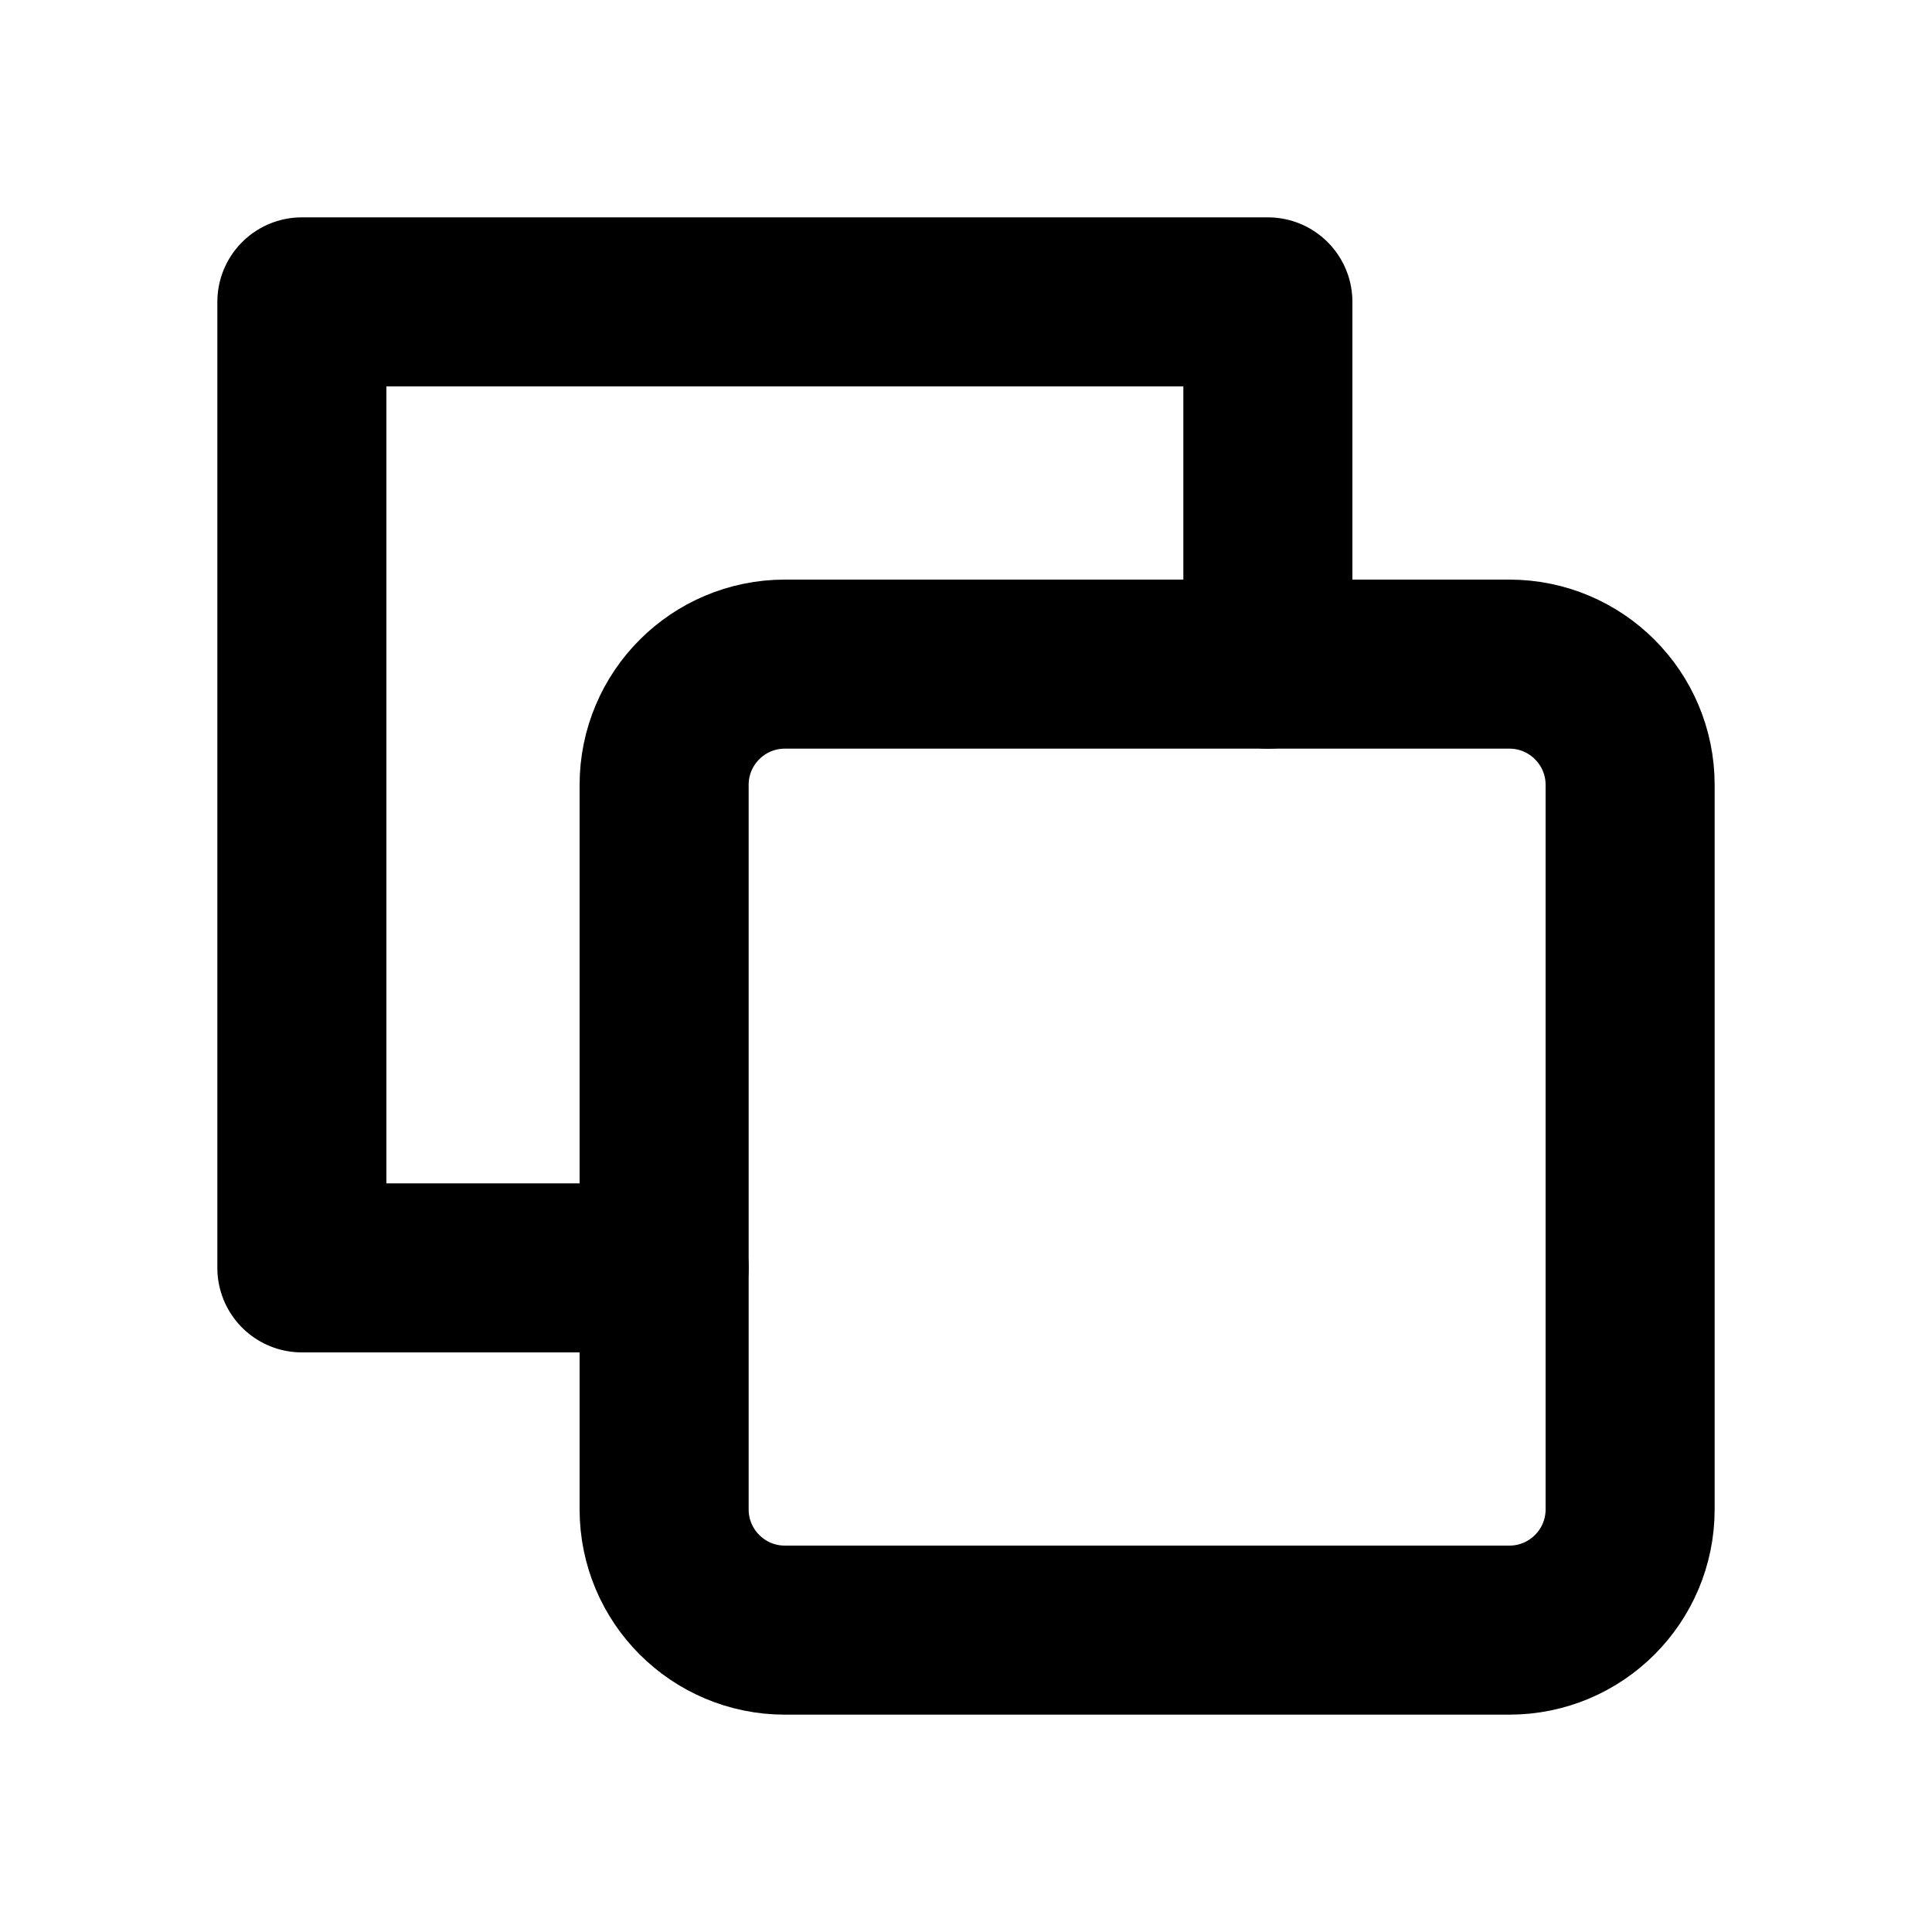
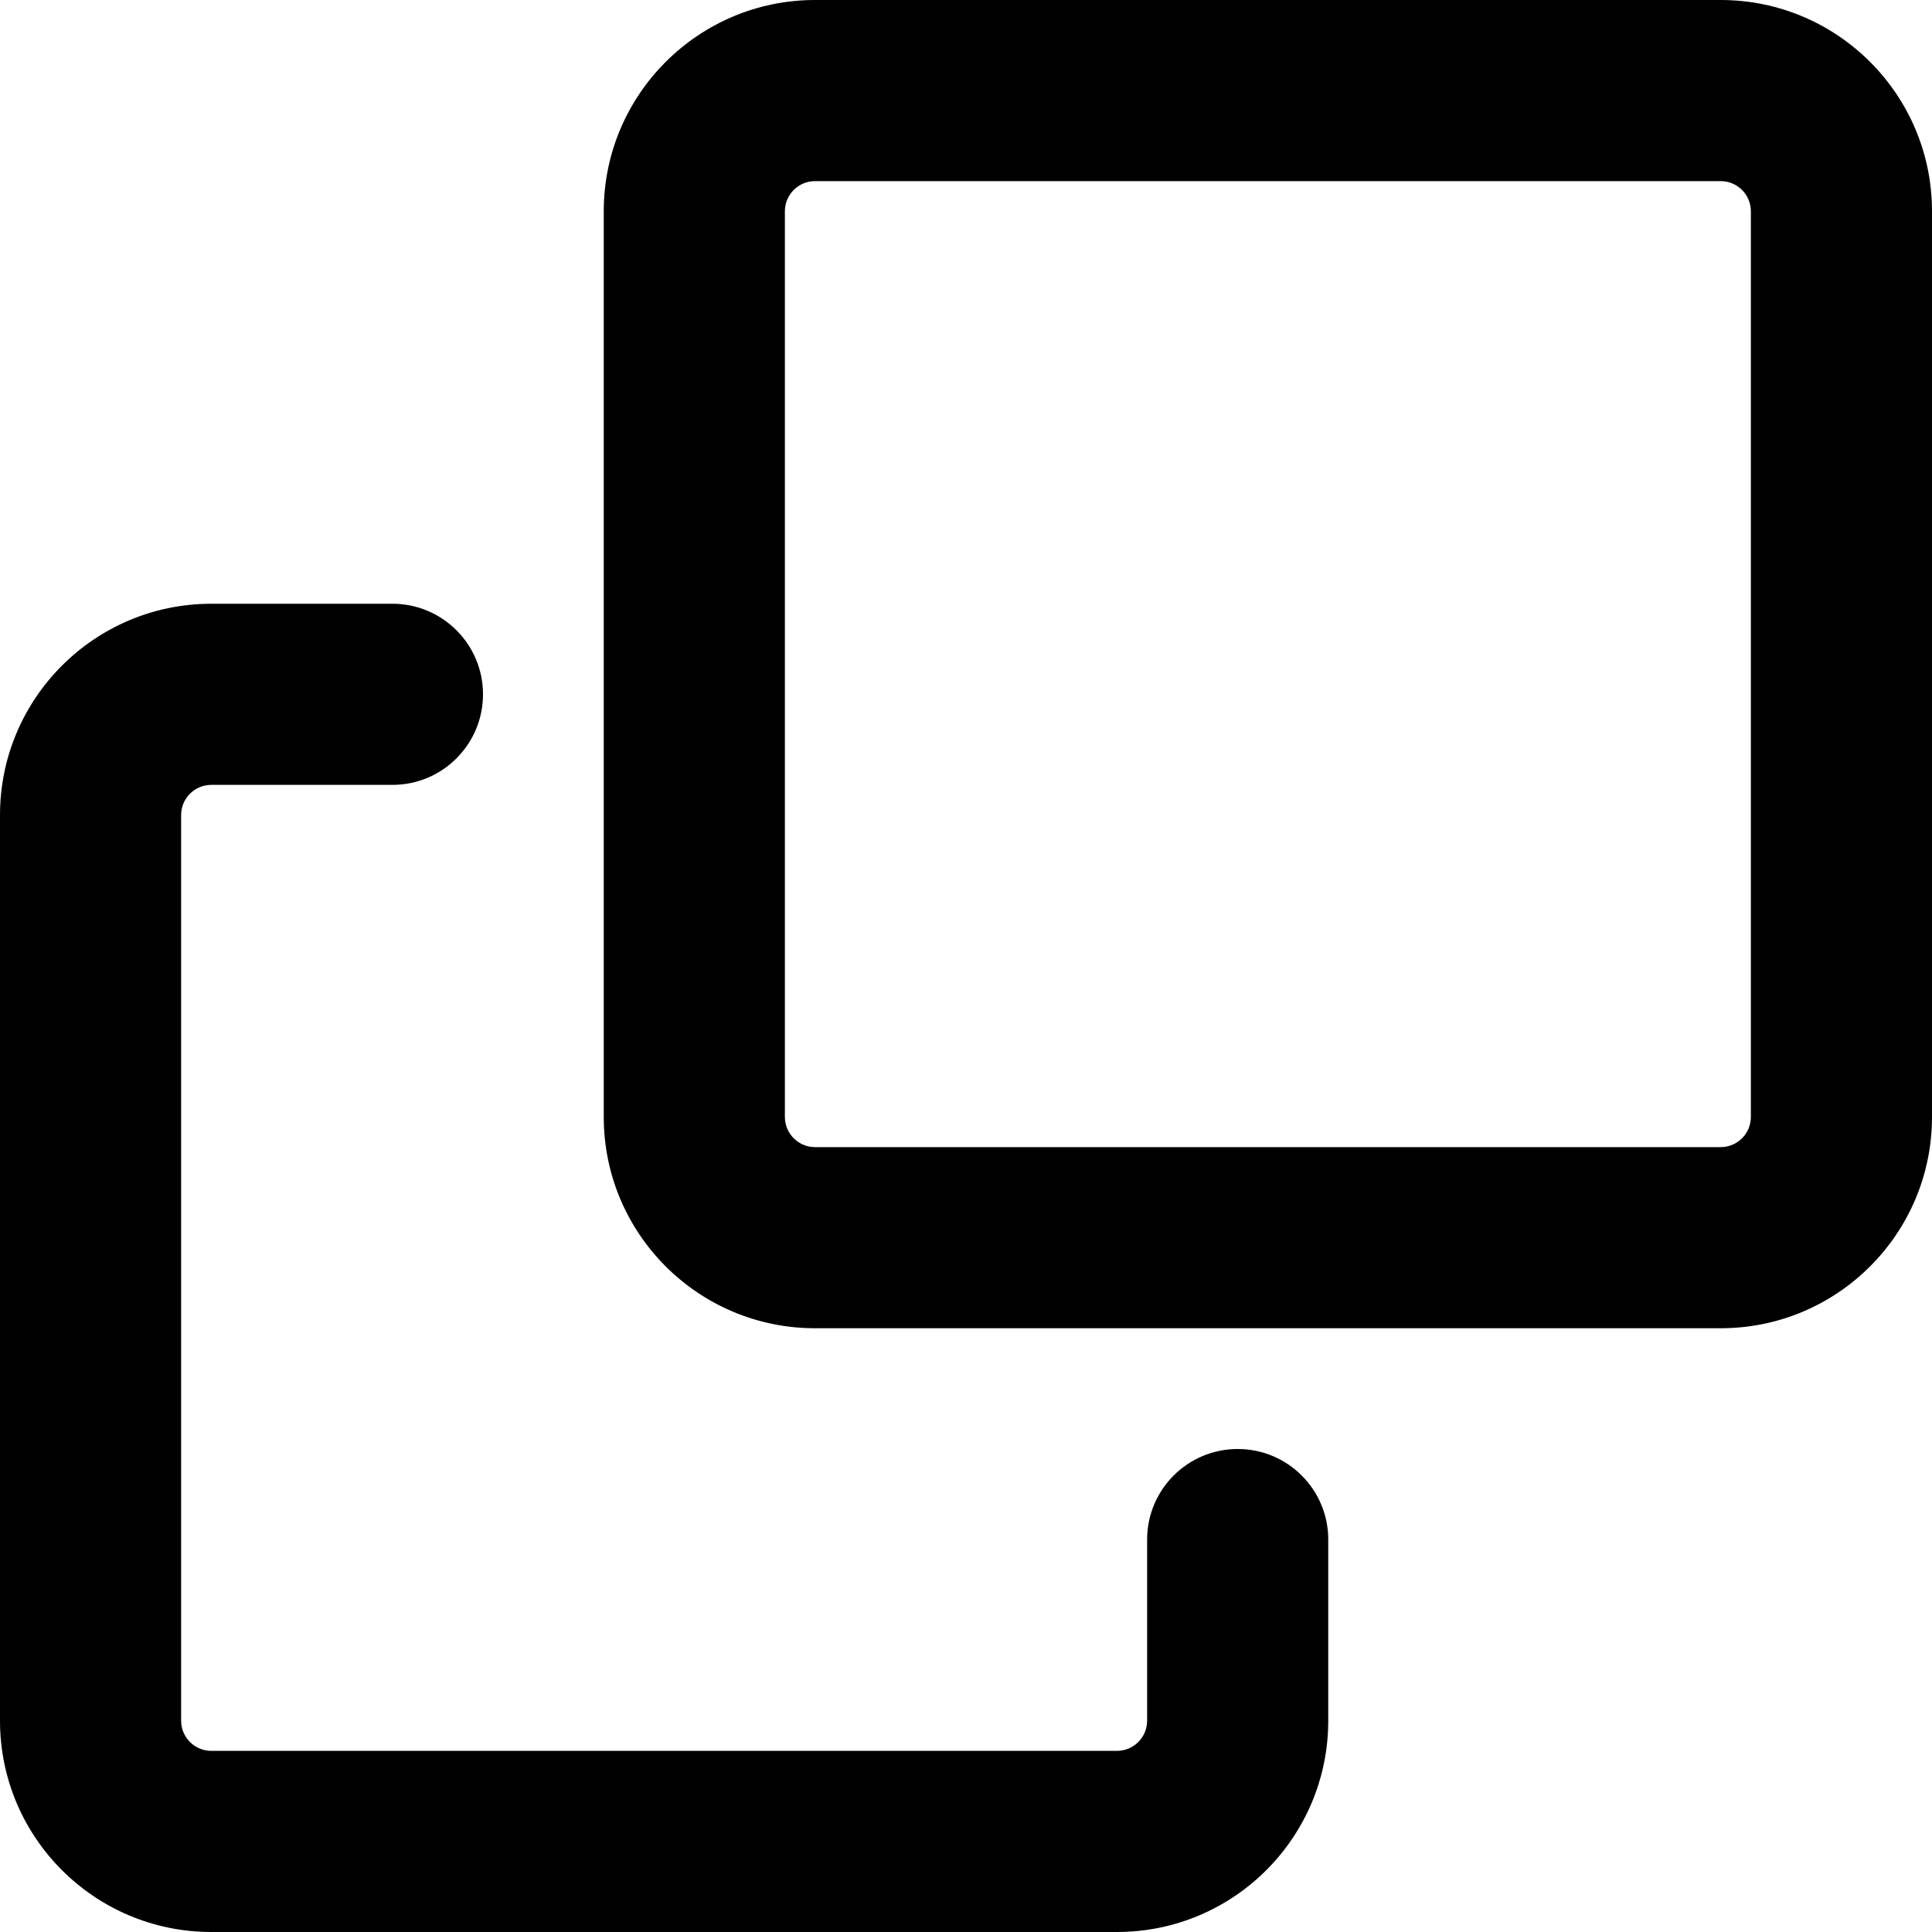
- <svg xmlns="http://www.w3.org/2000/svg" width="16" height="16" viewBox="0 0 16 16" fill="none" stroke="currentColor" stroke-width="1.4" stroke-linecap="round" stroke-linejoin="round">
-   <rect x="5.5" y="5.5" width="8" height="8" rx="1" />
-   <path d="M10.5 5.5v-3h-8v8h3" />
+ <svg xmlns="http://www.w3.org/2000/svg" width="16" height="16" viewBox="0 0 16 16">
+   <path d="M0 6.75C0 5.784.784 5 1.75 5h1.5a.75.75 0 0 1 0 1.5h-1.5a.25.25 0 0 0-.25.25v7.5c0 .138.112.25.25.25h7.5a.25.25 0 0 0 .25-.25v-1.5a.75.75 0 0 1 1.5 0v1.5A1.75 1.75 0 0 1 9.25 16h-7.5A1.75 1.75 0 0 1 0 14.25Z" />
+   <path d="M5 1.75C5 .784 5.784 0 6.75 0h7.5C15.216 0 16 .784 16 1.75v7.5A1.75 1.75 0 0 1 14.25 11h-7.5A1.75 1.75 0 0 1 5 9.25Zm1.75-.25a.25.25 0 0 0-.25.25v7.5c0 .138.112.25.25.25h7.5a.25.25 0 0 0 .25-.25v-7.5a.25.25 0 0 0-.25-.25Z" />
</svg>
